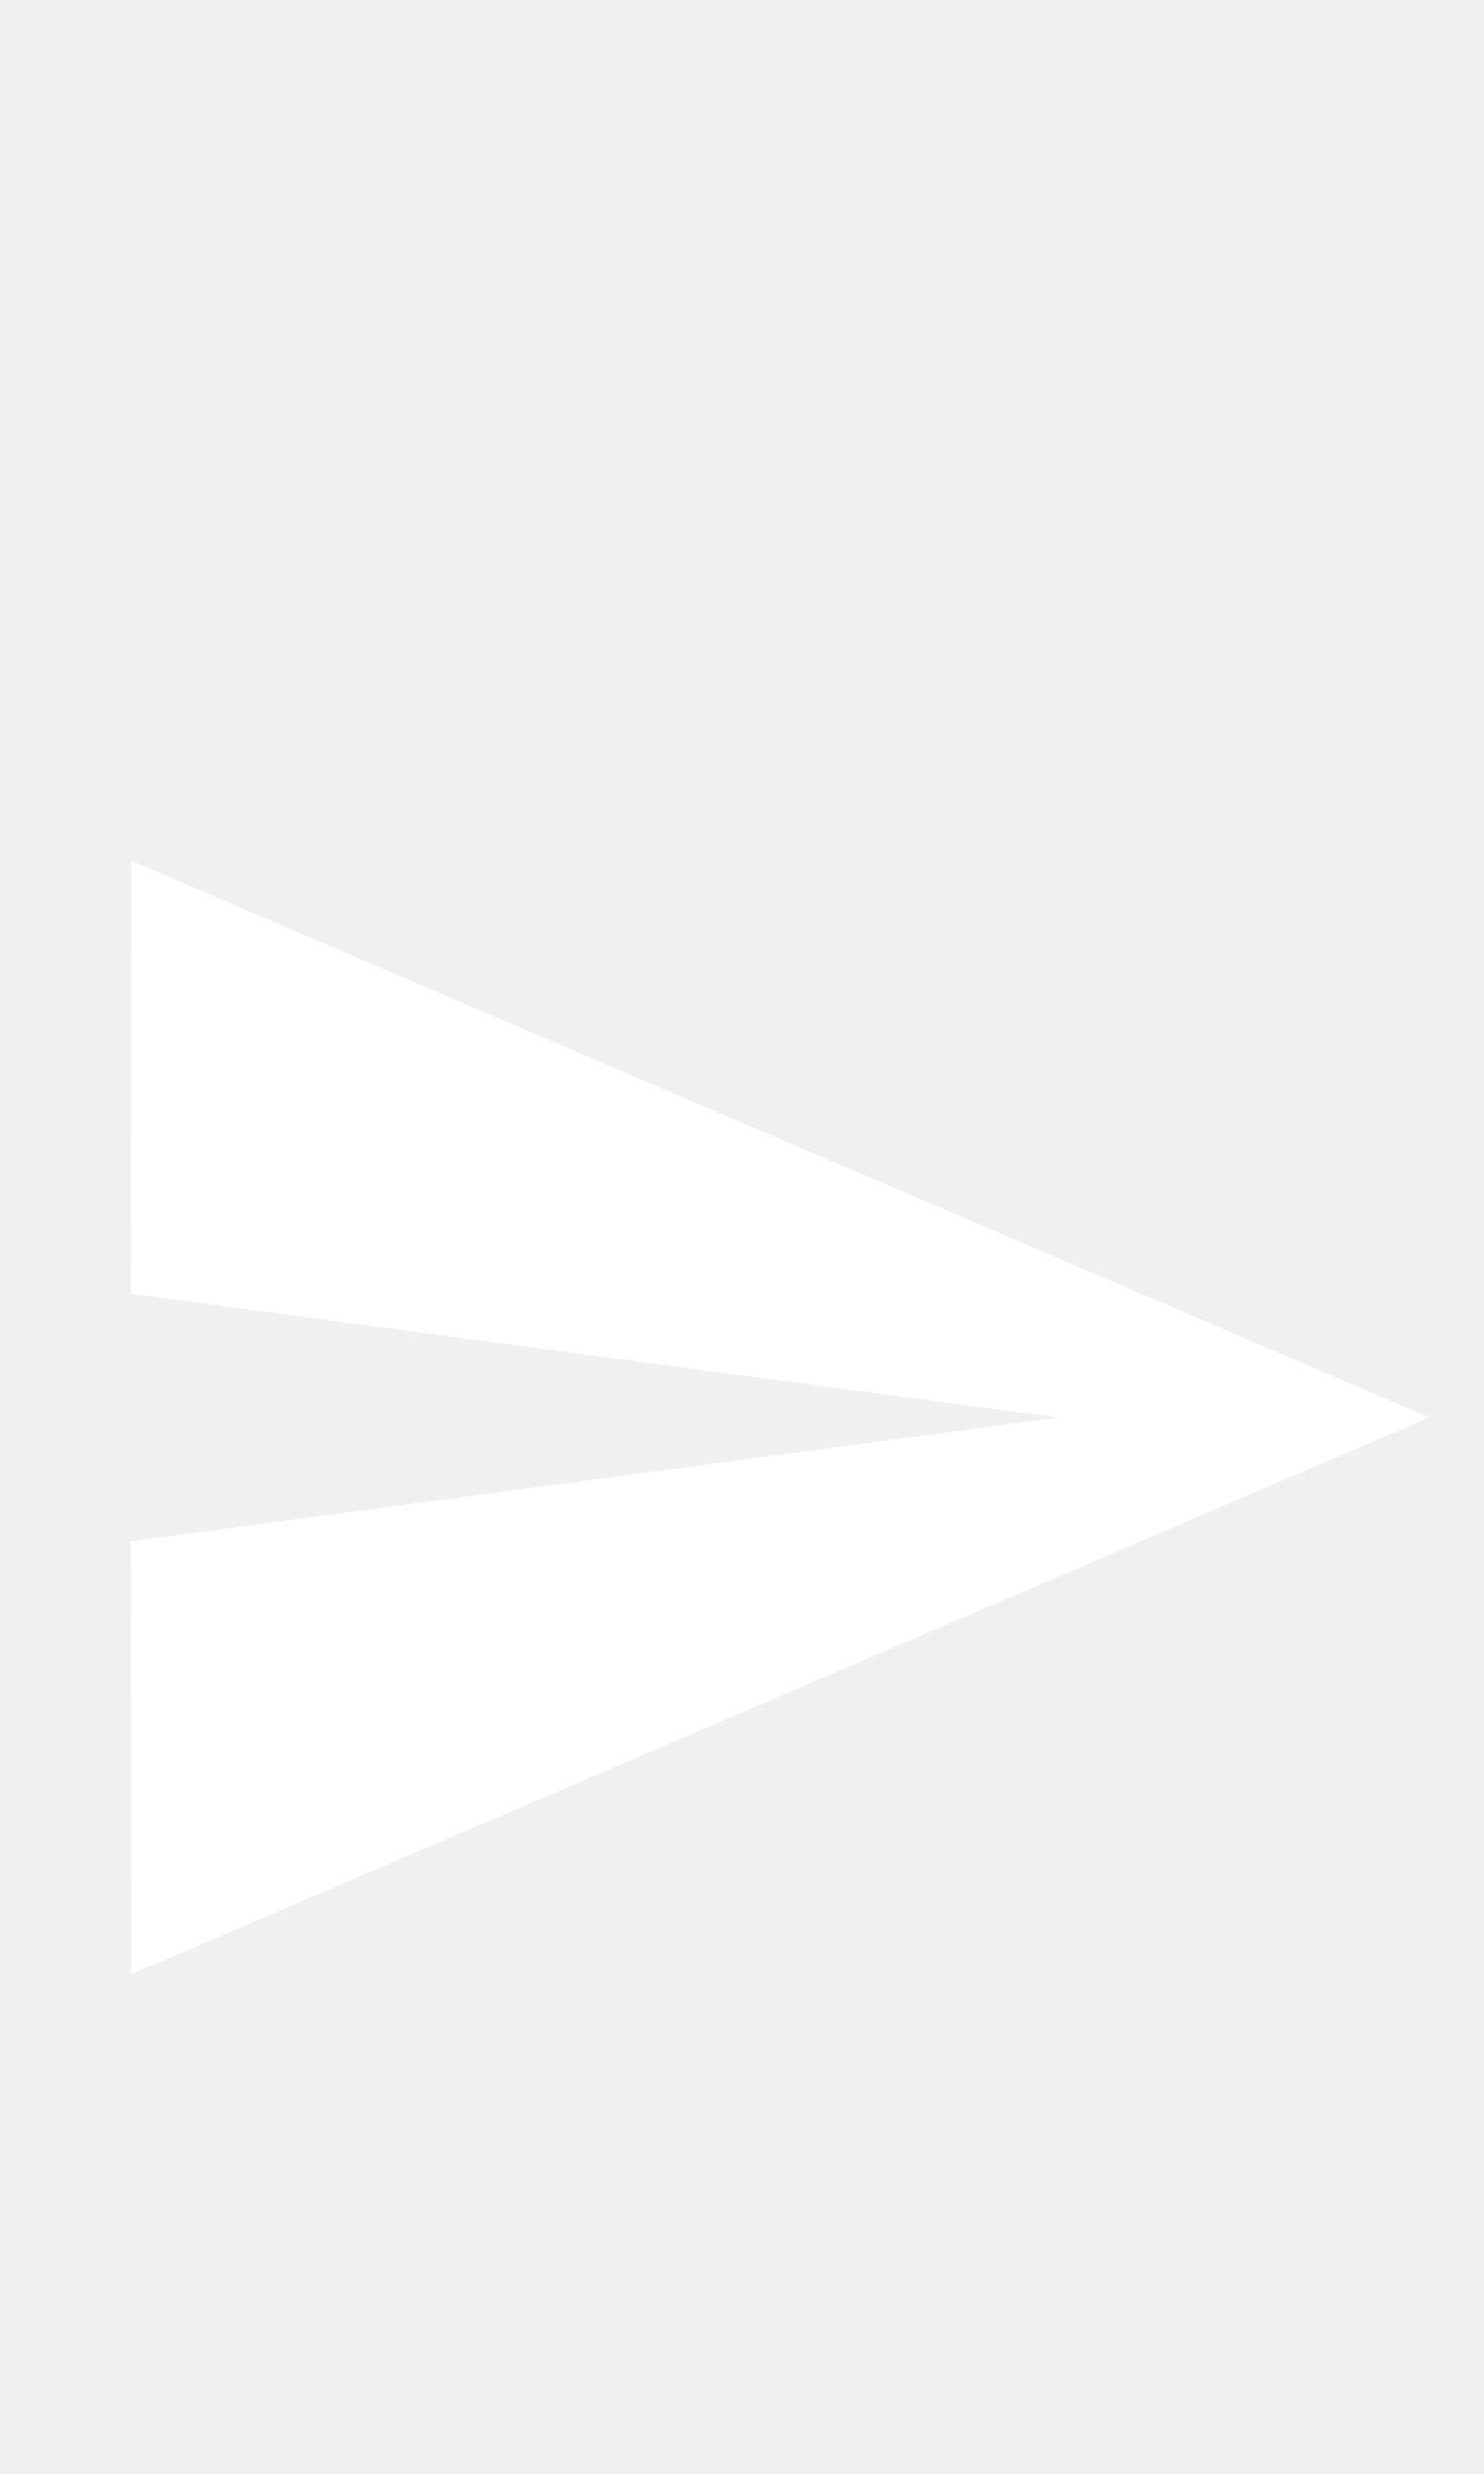
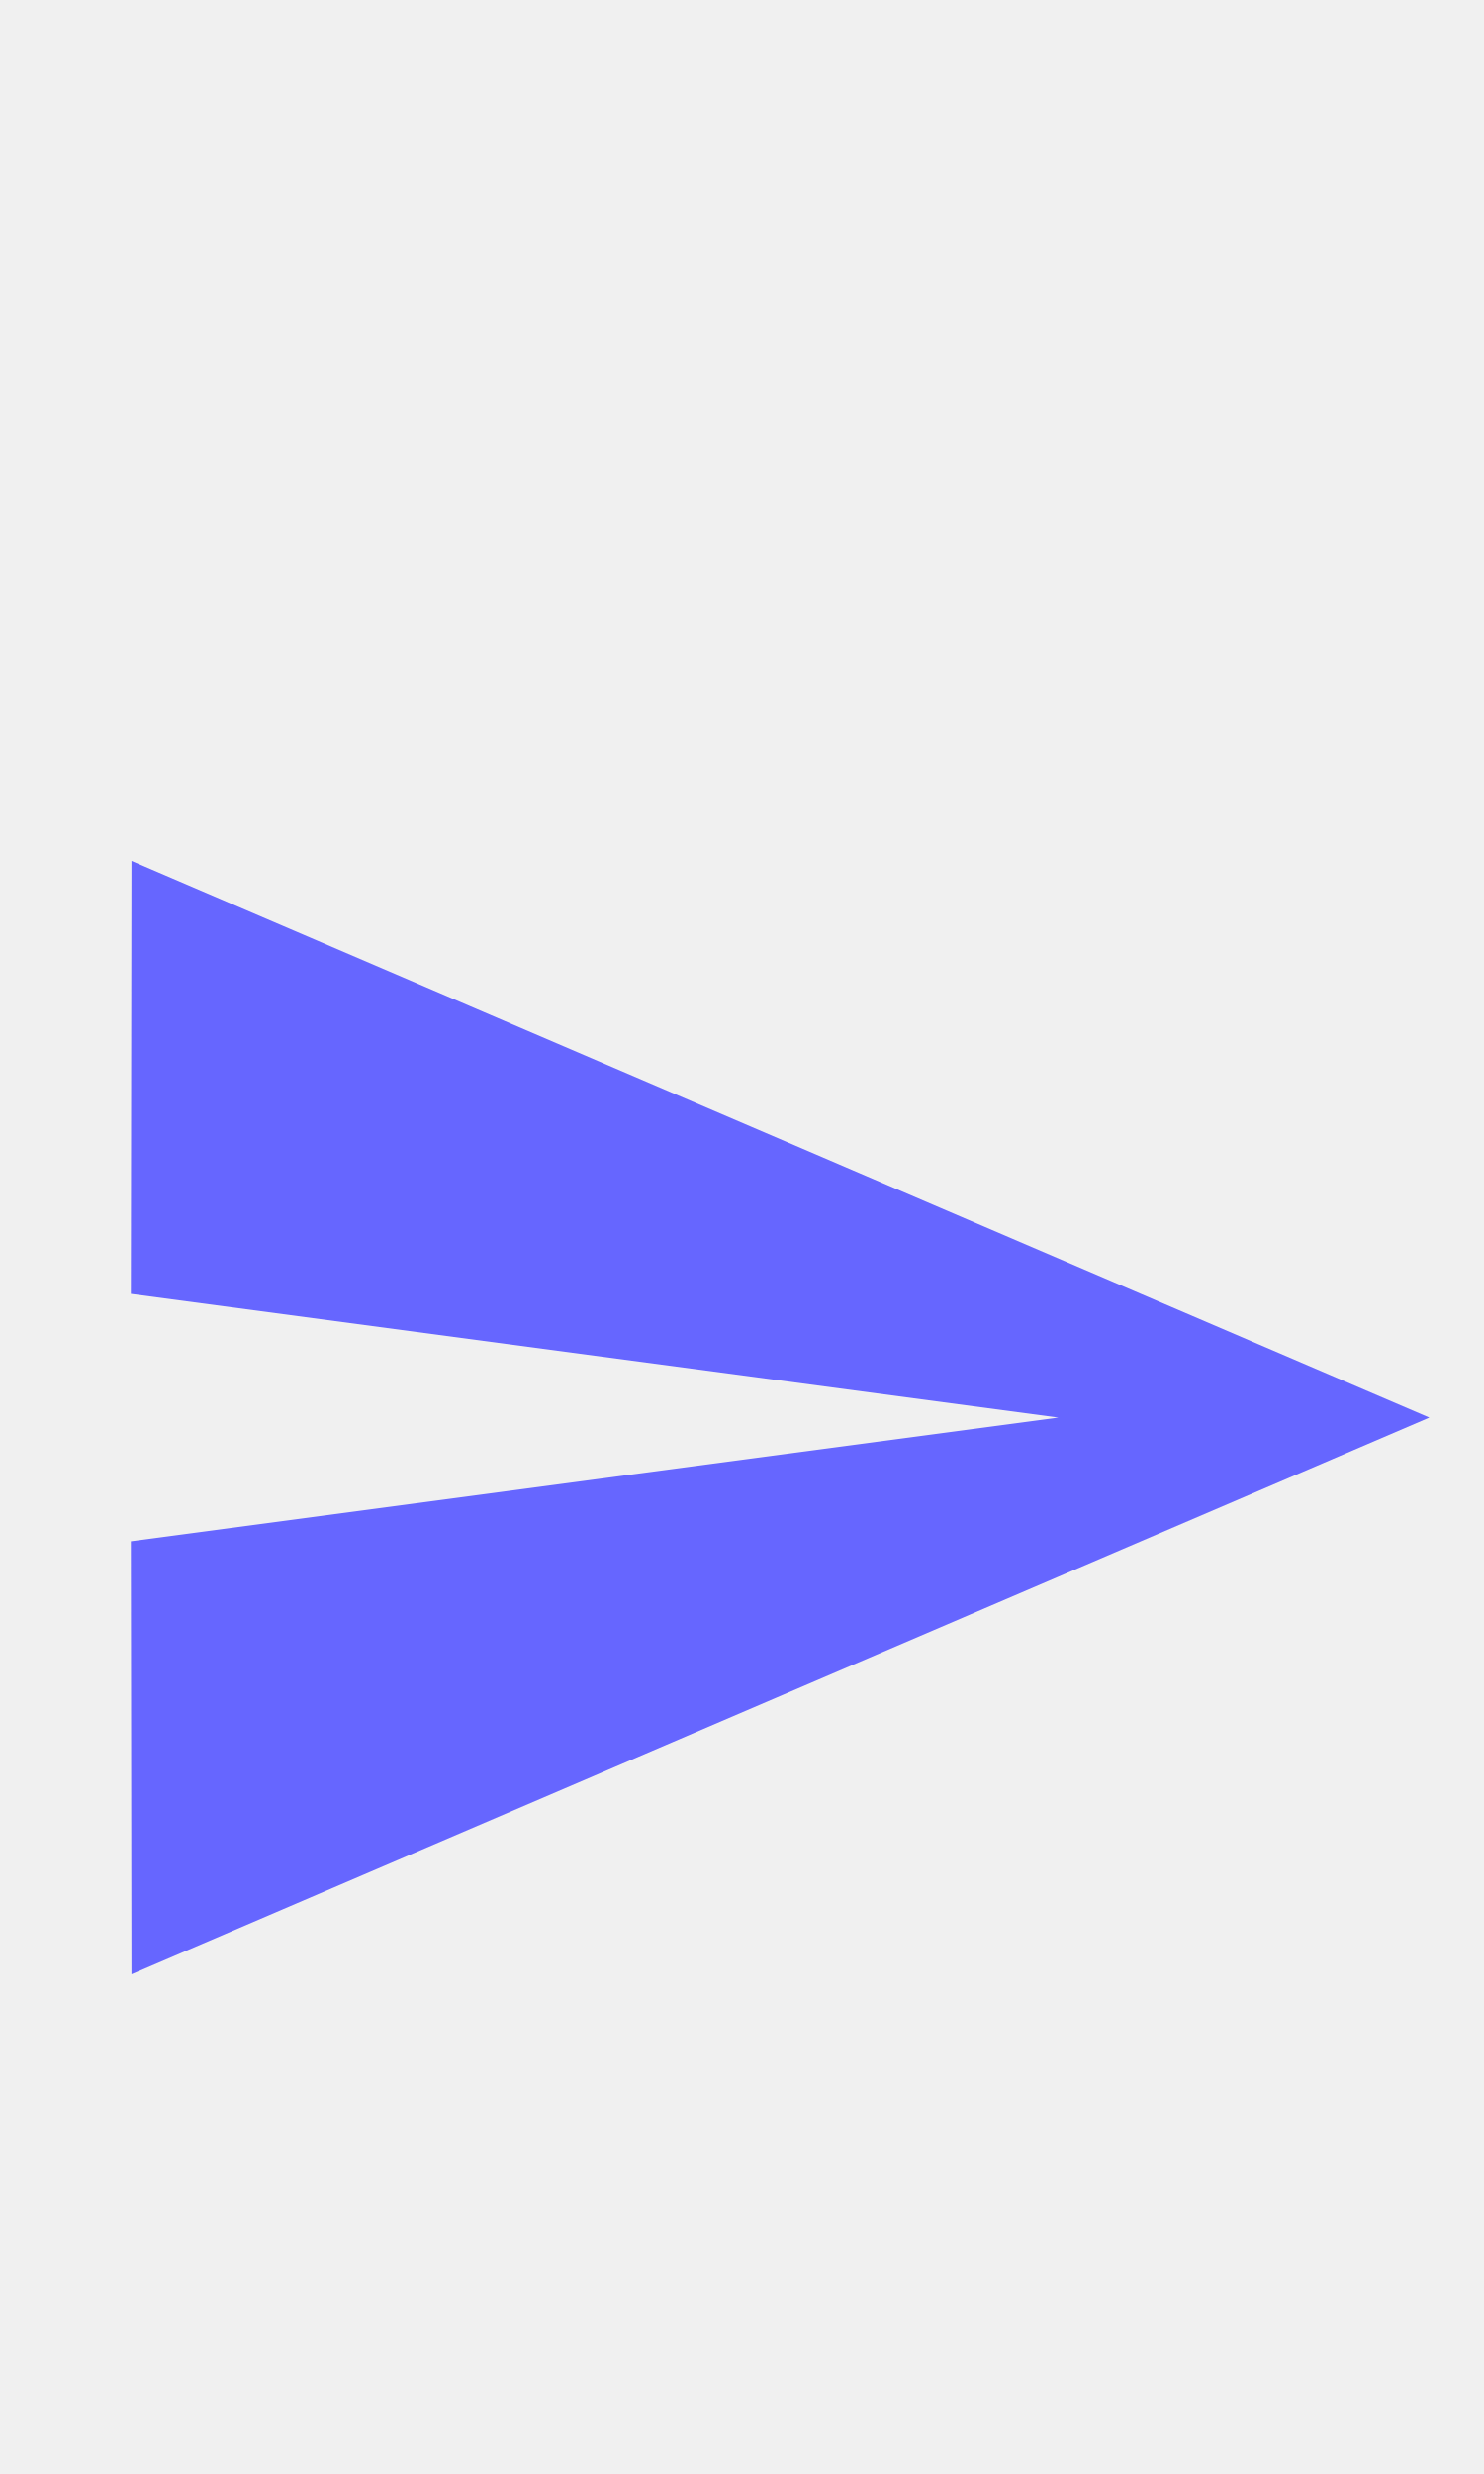
<svg xmlns="http://www.w3.org/2000/svg" width="24px" height="40px" viewBox="0 0 24 40" version="1.1" id="svg13">
  <defs id="defs17" />
  <g id="Send-Off-Copy" stroke="none" stroke-width="1" fill="none" fill-rule="evenodd" />
  <g id="g1006" transform="translate(0.11626,10.91966)">
    <path id="path2" d="M 0,0 H 24 V 24 H 0 Z" style="fill:none" />
-     <path style="fill:#ffffff" id="path4" d="M 2.01,21 23,12 2.01,3 2,10 17,12 2,14 Z" />
+     <path style="fill:#6666ff;fill-opacity:1" id="path4" d="M 2.01,21 23,12 2.01,3 2,10 17,12 2,14 Z" />
  </g>
</svg>
